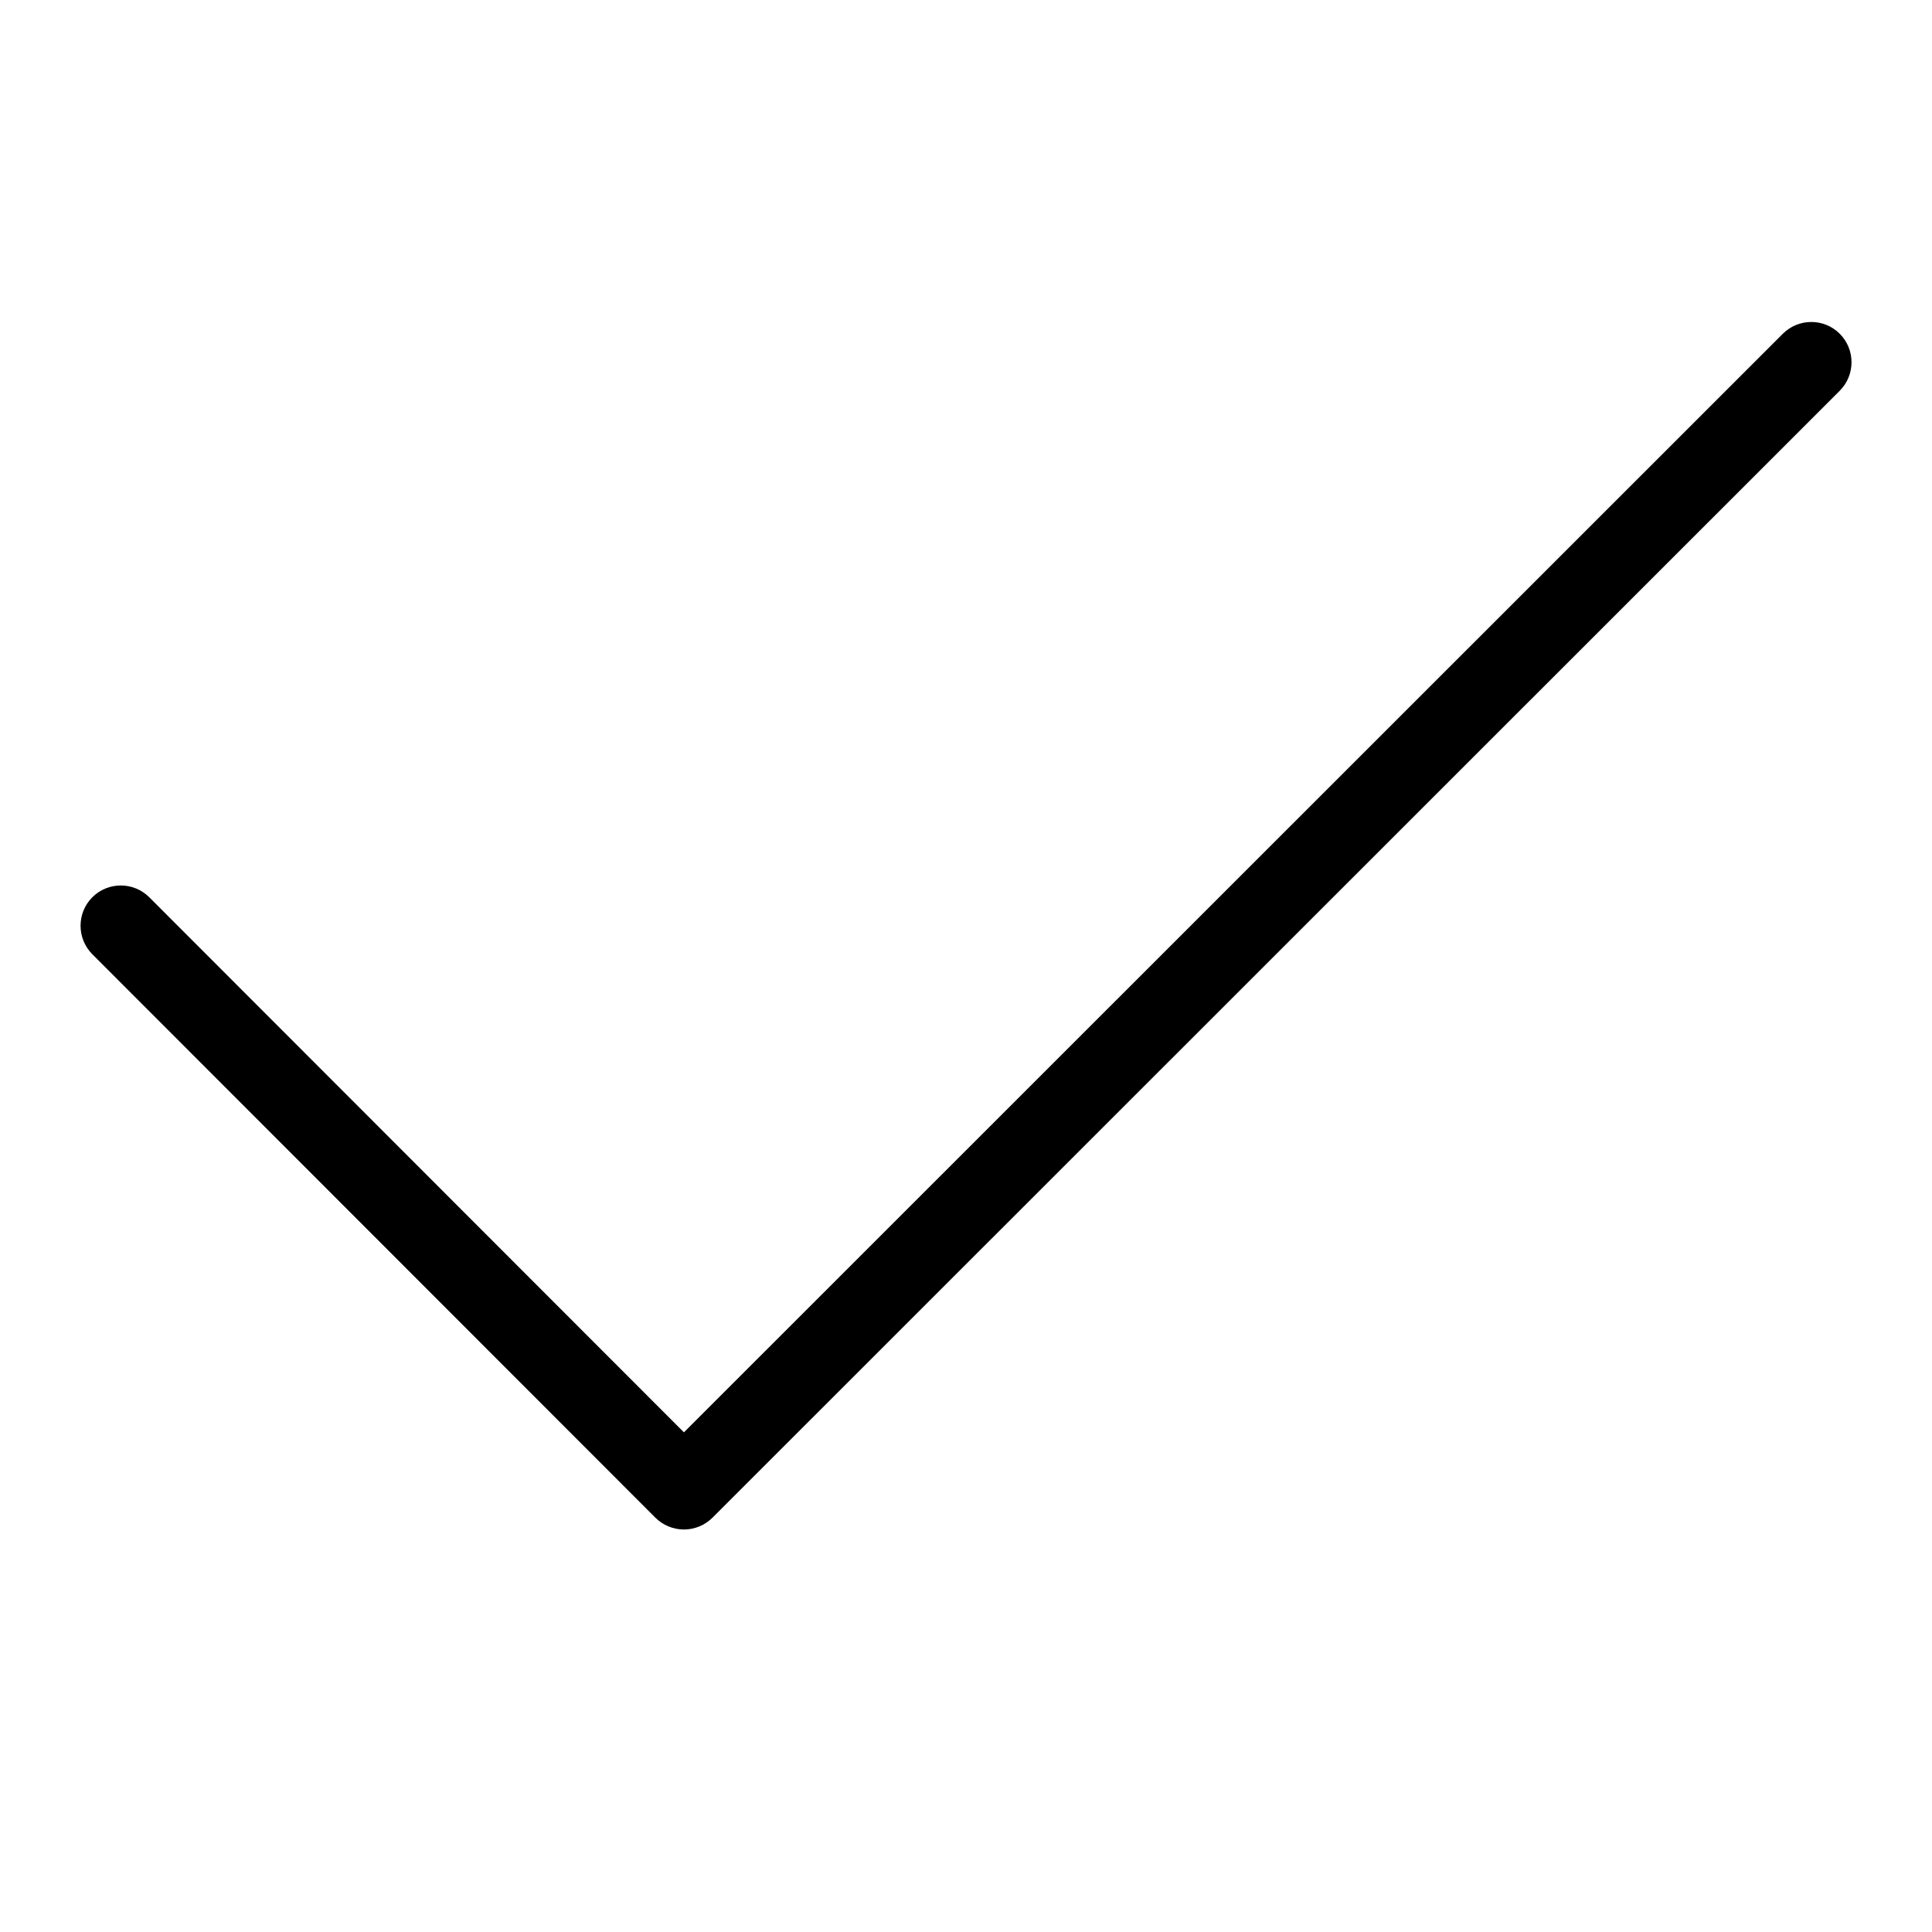
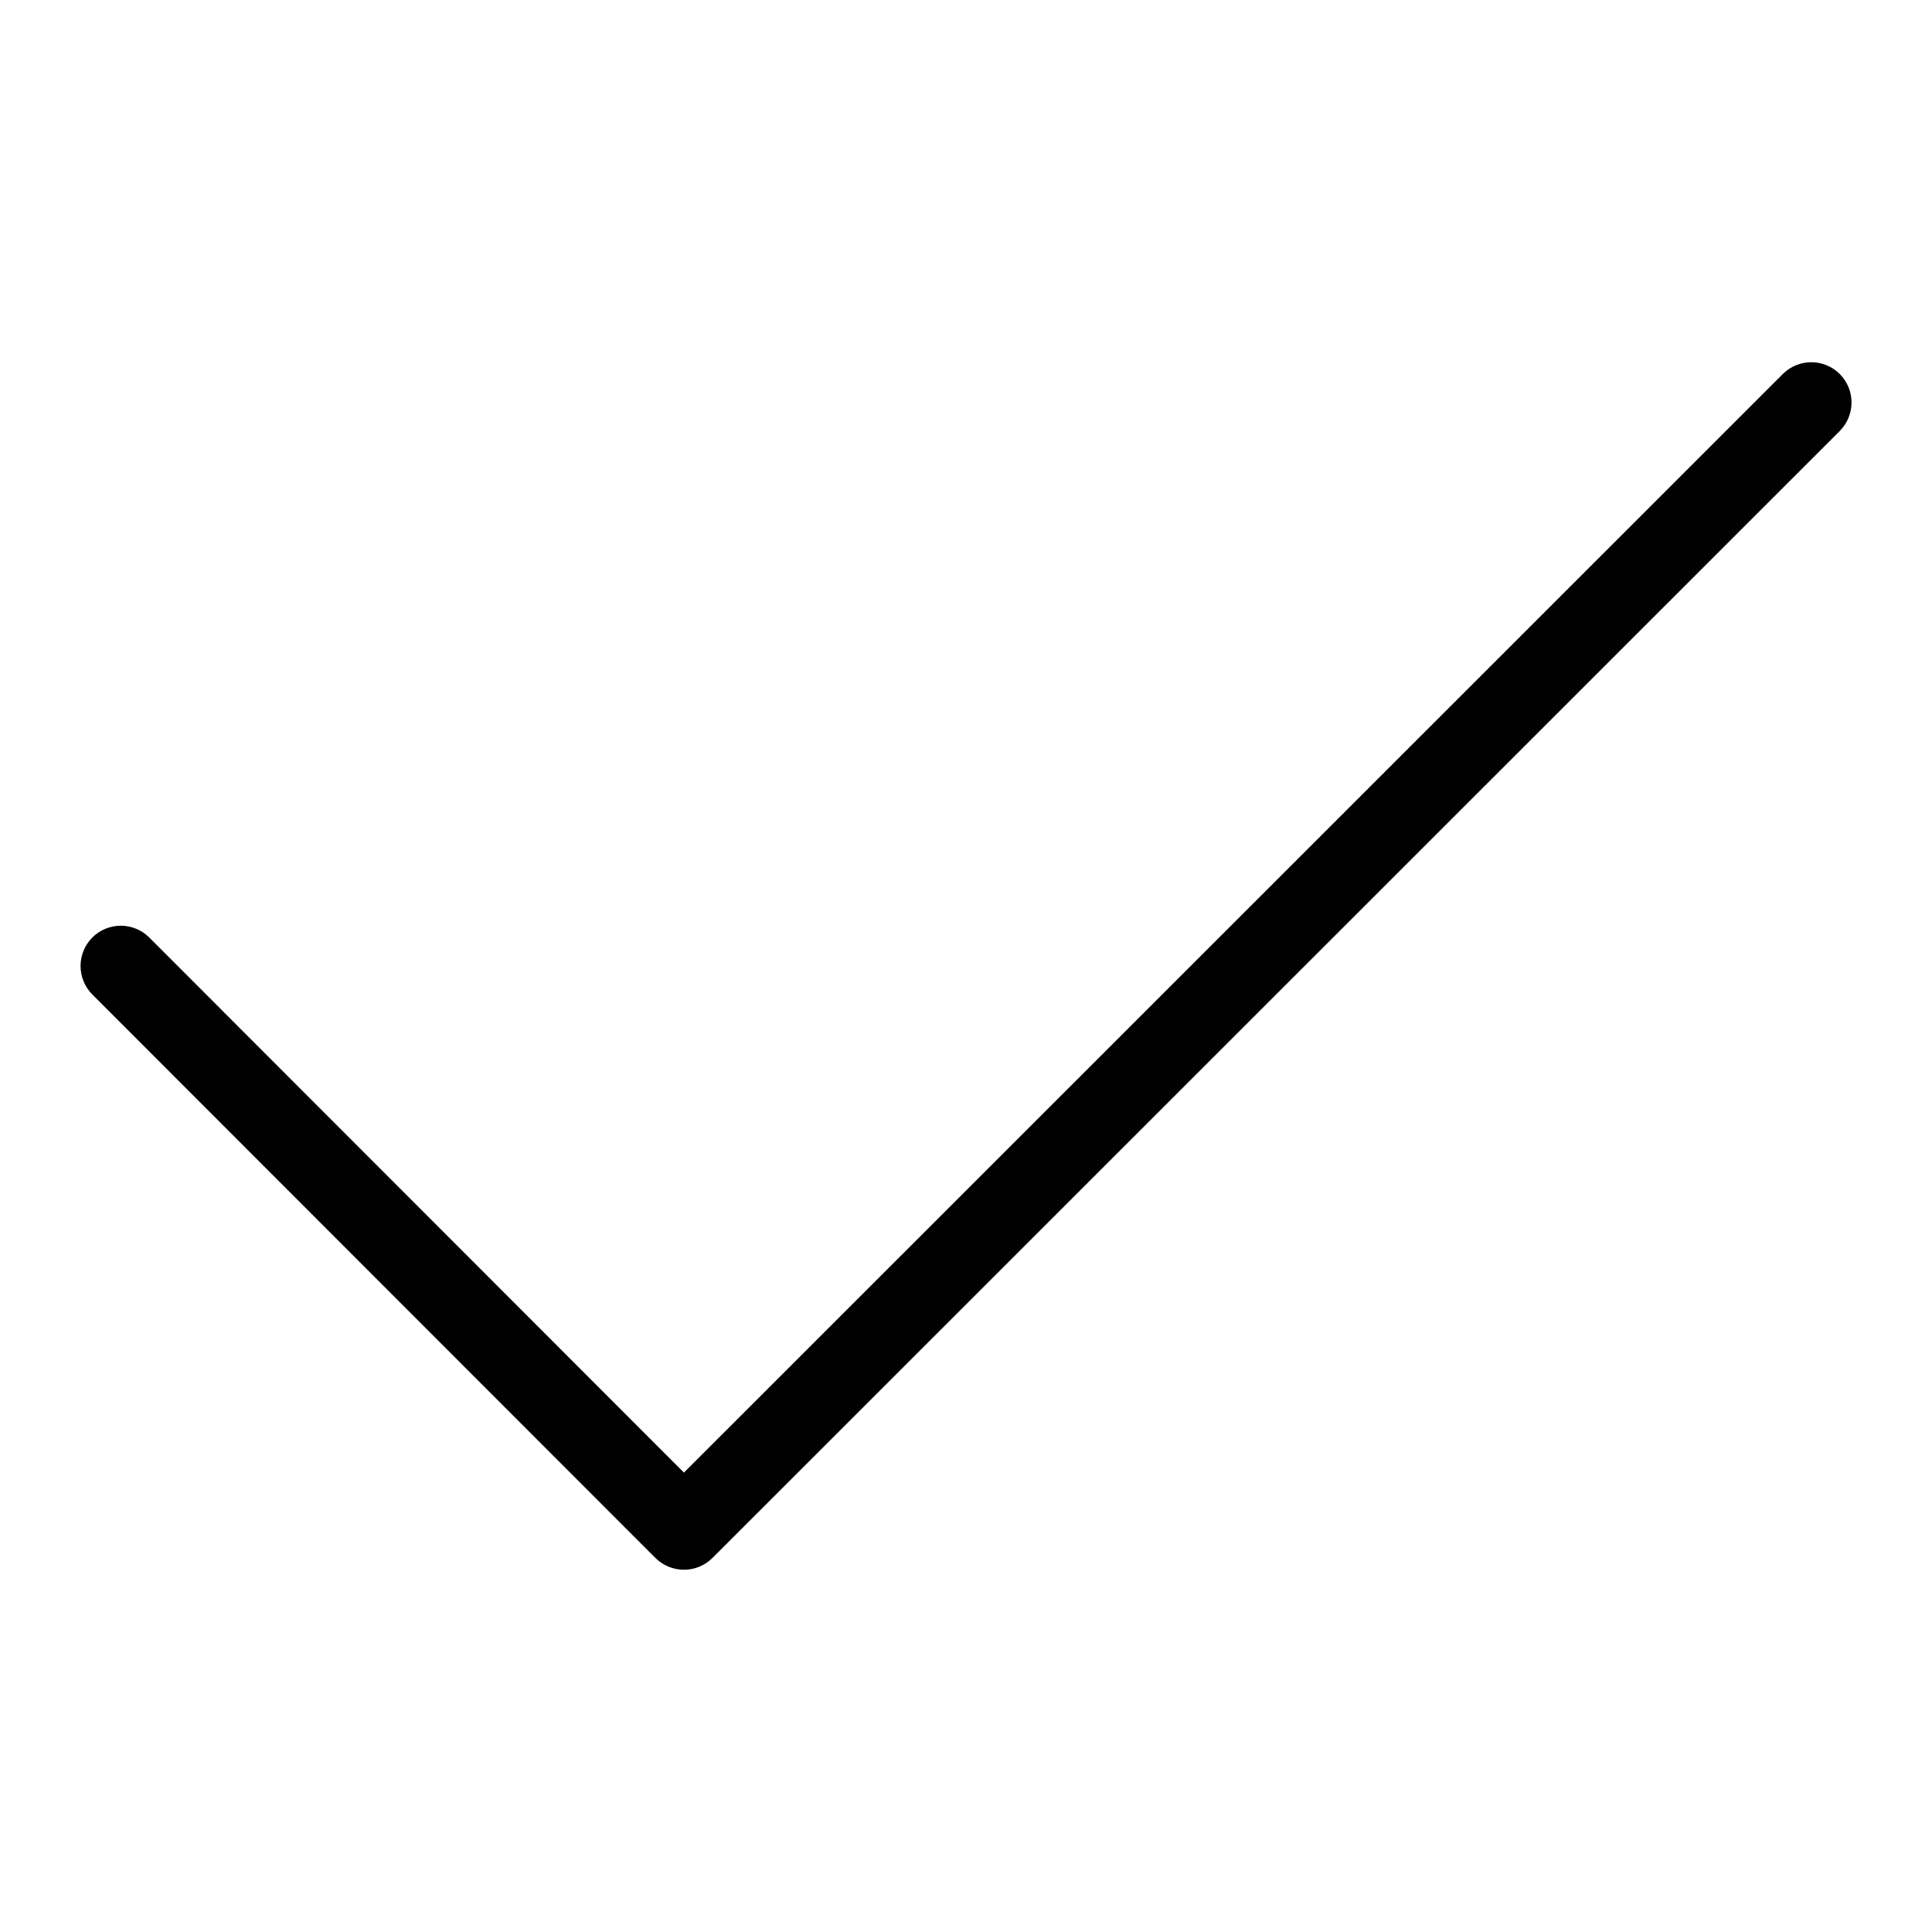
<svg xmlns="http://www.w3.org/2000/svg" width="24" height="24" viewBox="0 0 24 24">
-   <path d="M8.496 19c-.133 0-.26-.053-.354-.146l-6.995-7c-.195-.196-.195-.513 0-.708.195-.195.512-.195.707 0l6.642 6.647 13.651-13.647c.195-.195.512-.195.707 0 .195.196.195.512 0 .708l-14.004 14c-.094.093-.221.146-.354.146" fill="#000" fill-rule="evenodd" />
+   <path d="M8.496 19.5c-.133 0-.26-.053-.354-.146l-6.995-7c-.195-.196-.195-.513 0-.708.195-.195.512-.195.707 0l6.642 6.647 13.651-13.647c.195-.195.512-.195.707 0 .195.196.195.512 0 .708l-14.004 14c-.094.093-.221.146-.354.146" fill="#000" fill-rule="evenodd" />
</svg>
